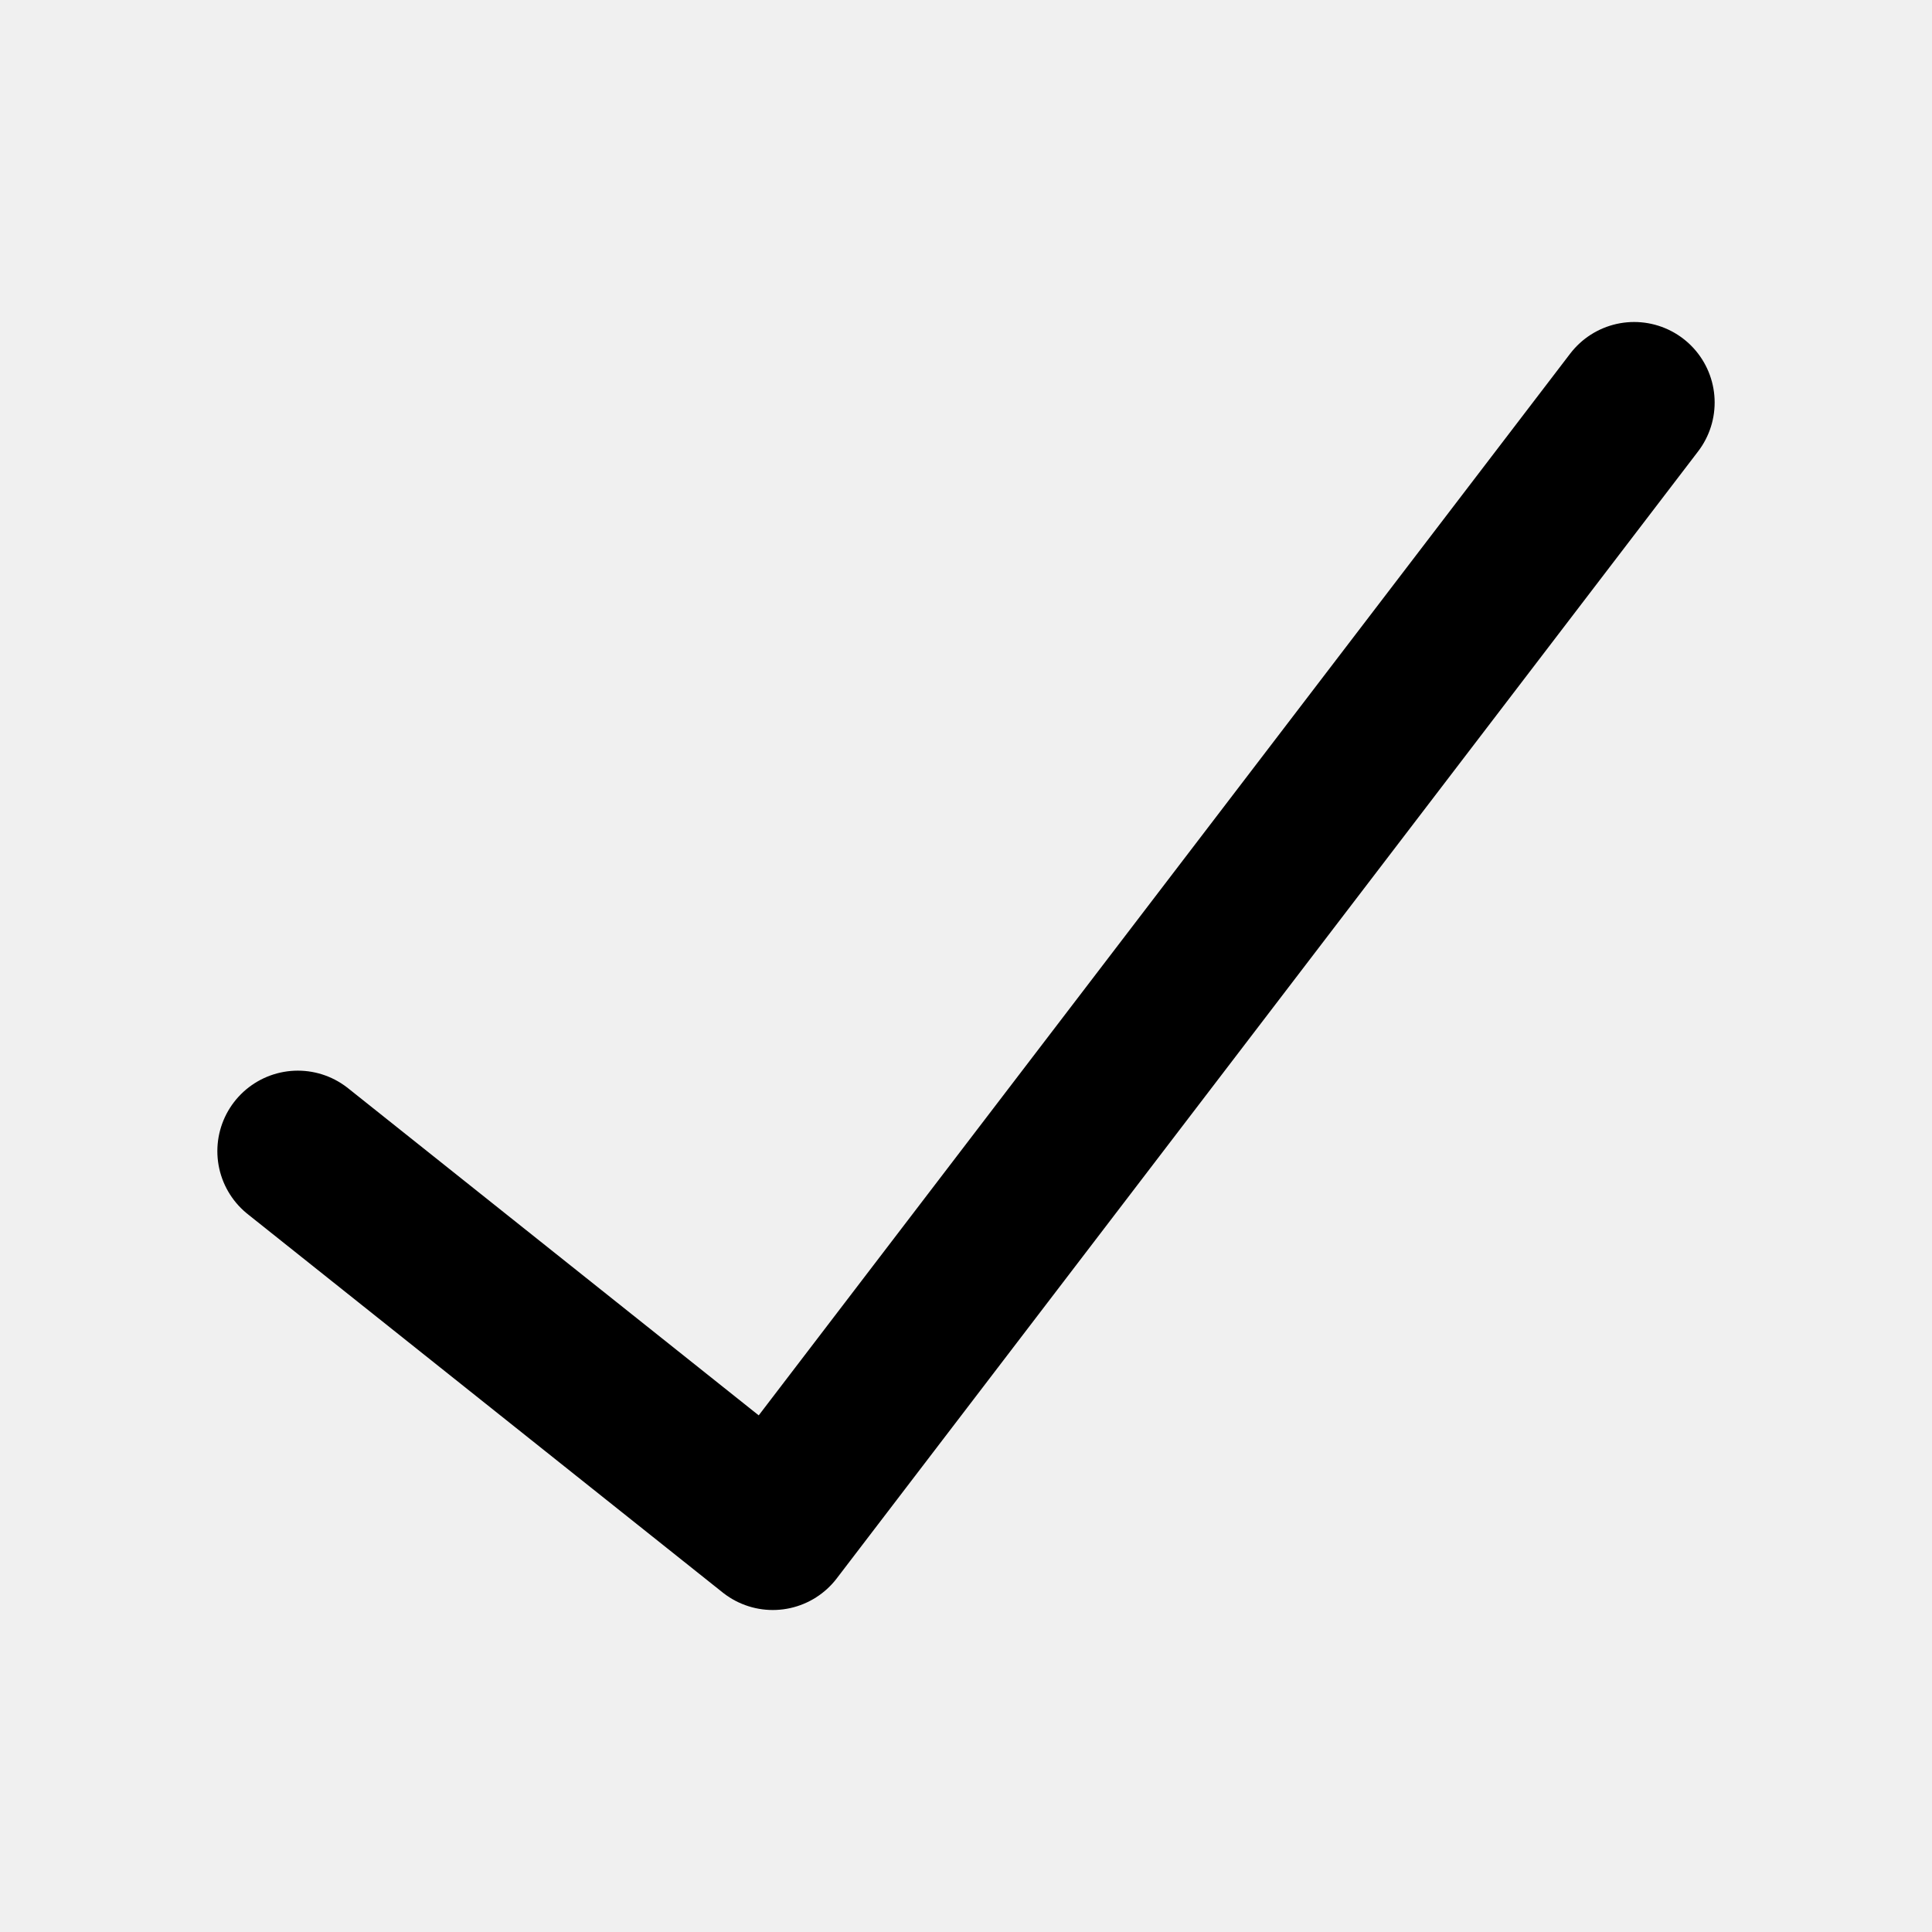
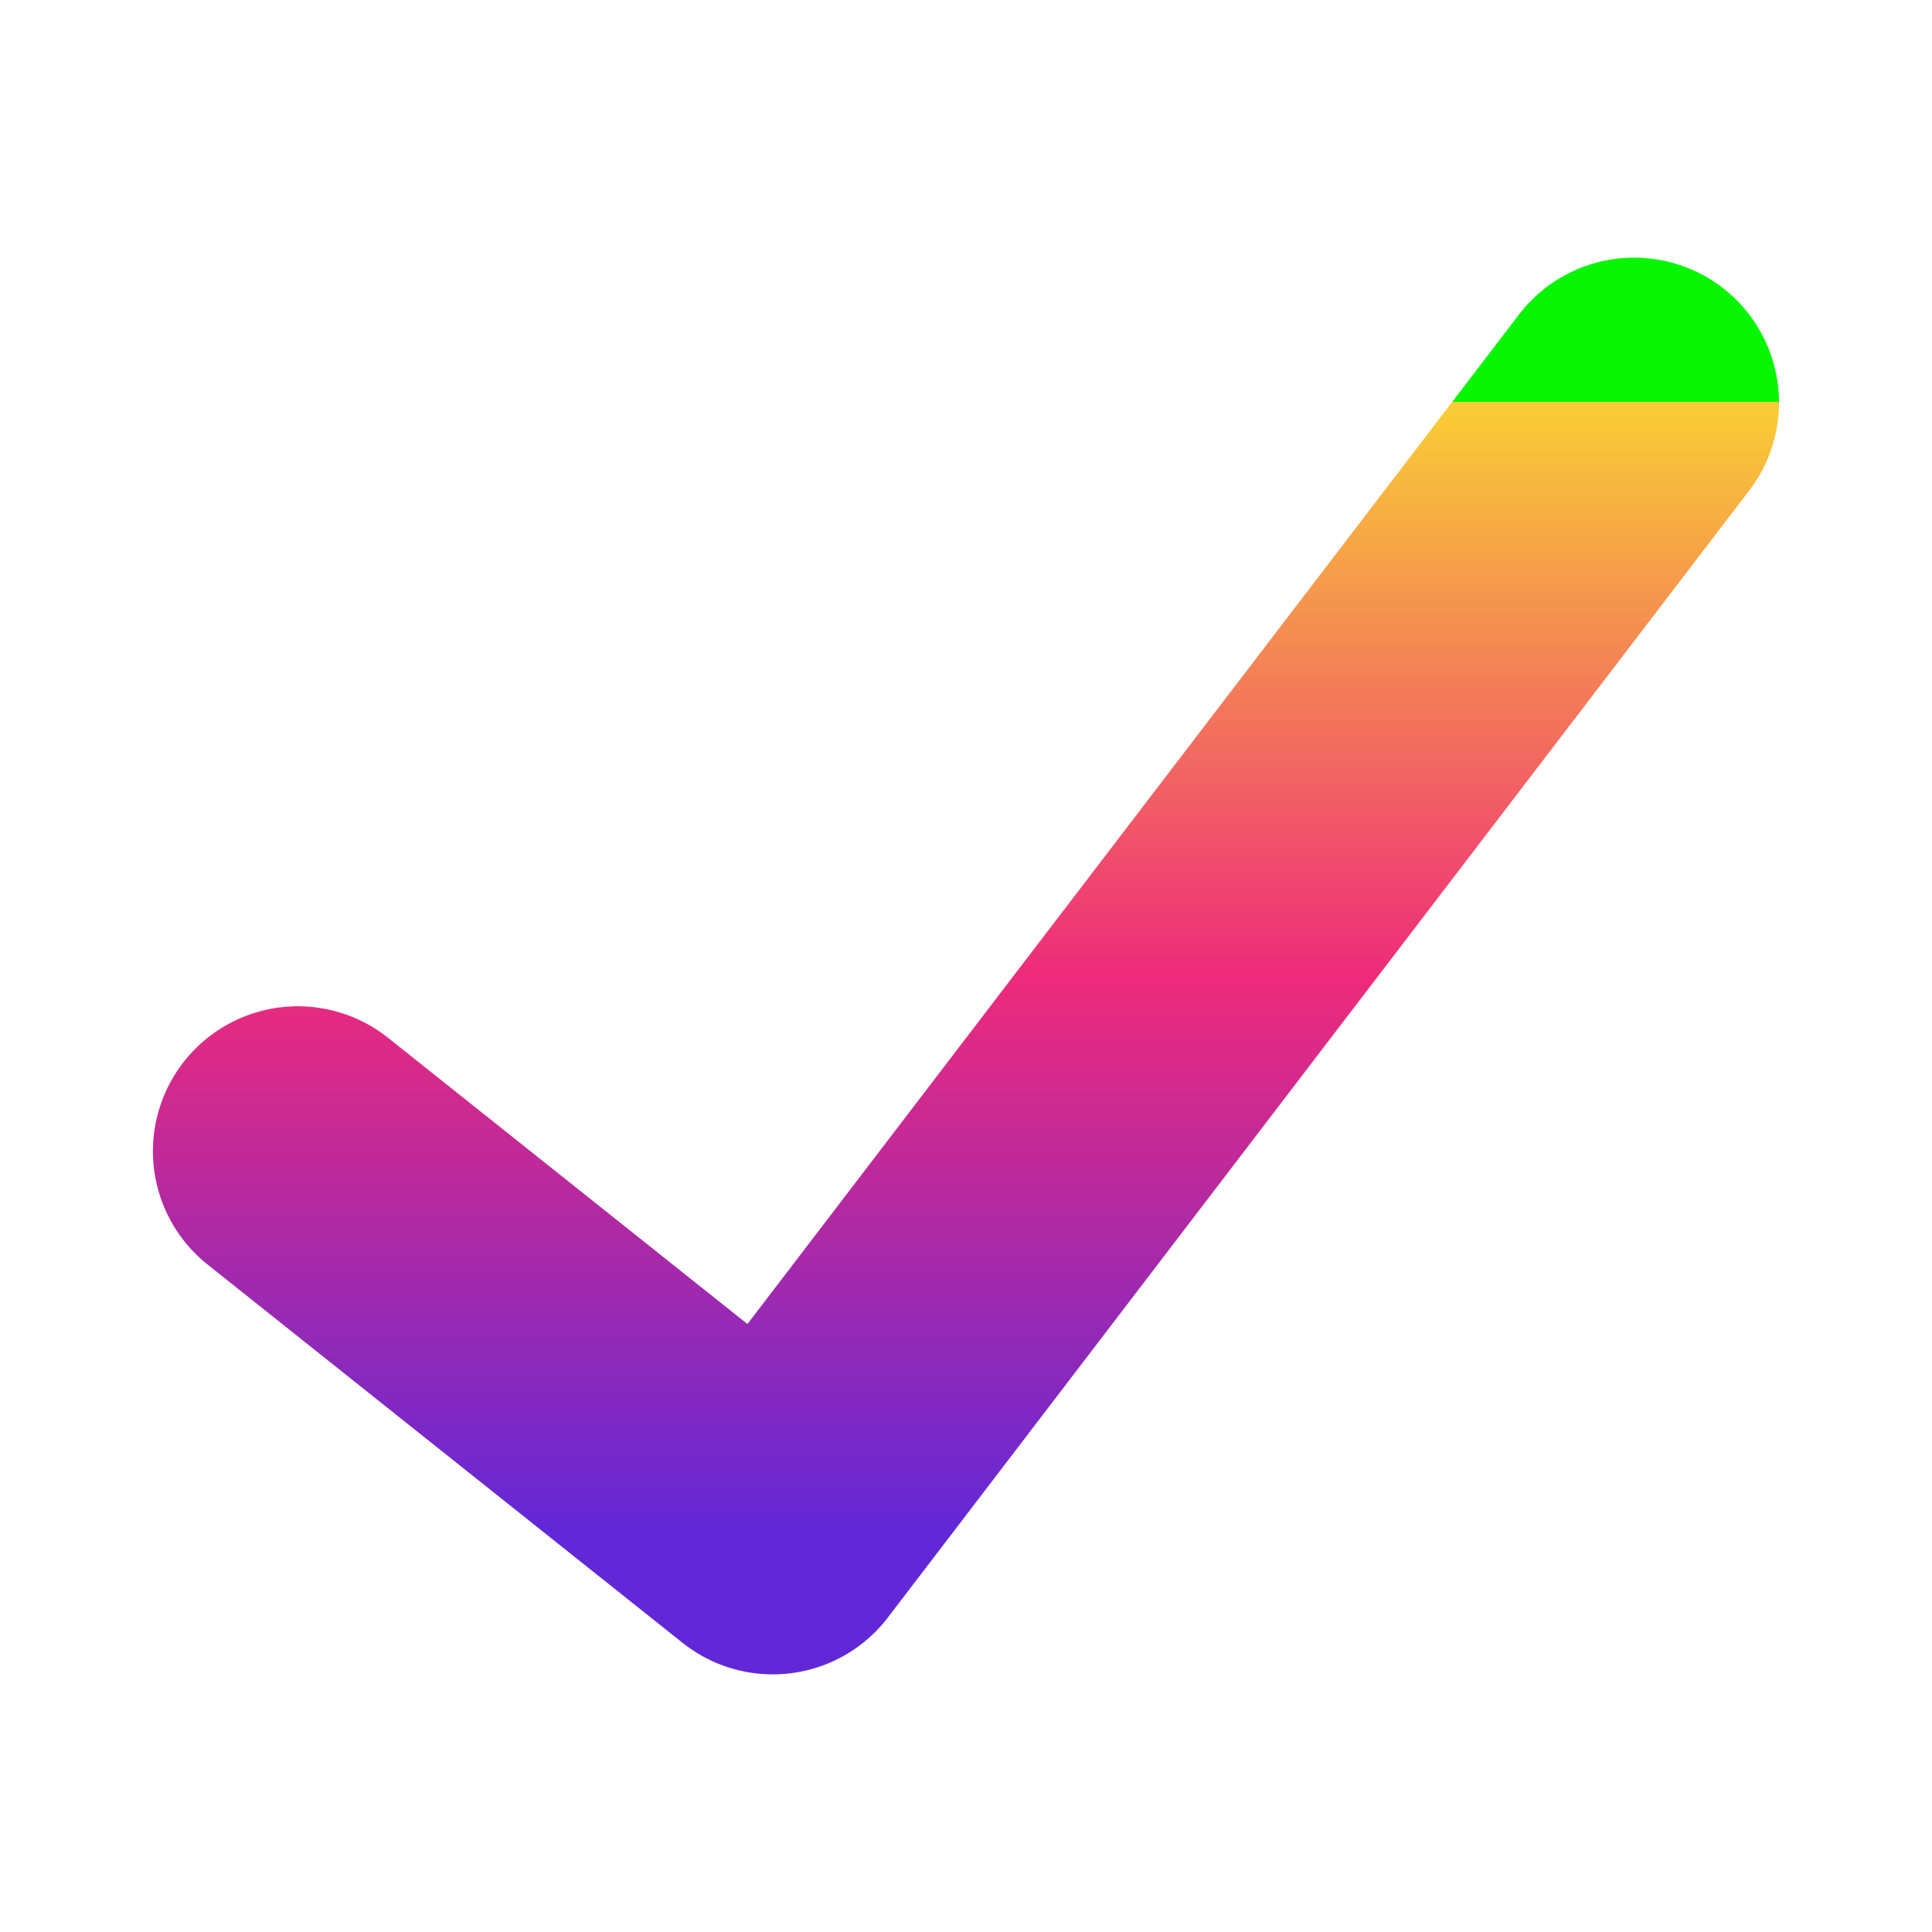
- <svg xmlns="http://www.w3.org/2000/svg" width="800px" height="800px" viewBox="0 0 24 24">
-   <g id="Complete">
-     <g id="tick">
-       <polyline points="3.7 14.3 9.6 19 20.3 5" fill="none" stroke="#000000" stroke-linecap="round" stroke-linejoin="round" stroke-width="2" />
-     </g>
-   </g>
+ <svg xmlns="http://www.w3.org/2000/svg" width="20" height="20" viewBox="0 0 20 20" fill="none">
+   <rect width="20" height="20" fill="white" />
+   <path d="M3.083 11.917L8 15.833L16.916 4.167" stroke="url(#paint0_linear_2110_171)" stroke-width="3" stroke-linecap="round" stroke-linejoin="round" />
+   <defs>
+     <linearGradient id="paint0_linear_2110_171" x1="10" y1="4.167" x2="10" y2="15.833" gradientUnits="userSpaceOnUse">
+       <stop stop-color="#05F600" />
+       <stop offset="0" stop-color="#F9CE34" />
+       <stop offset="0.51" stop-color="#EE2A7B" />
+       <stop offset="1" stop-color="#6228D7" />
+     </linearGradient>
+   </defs>
</svg>
